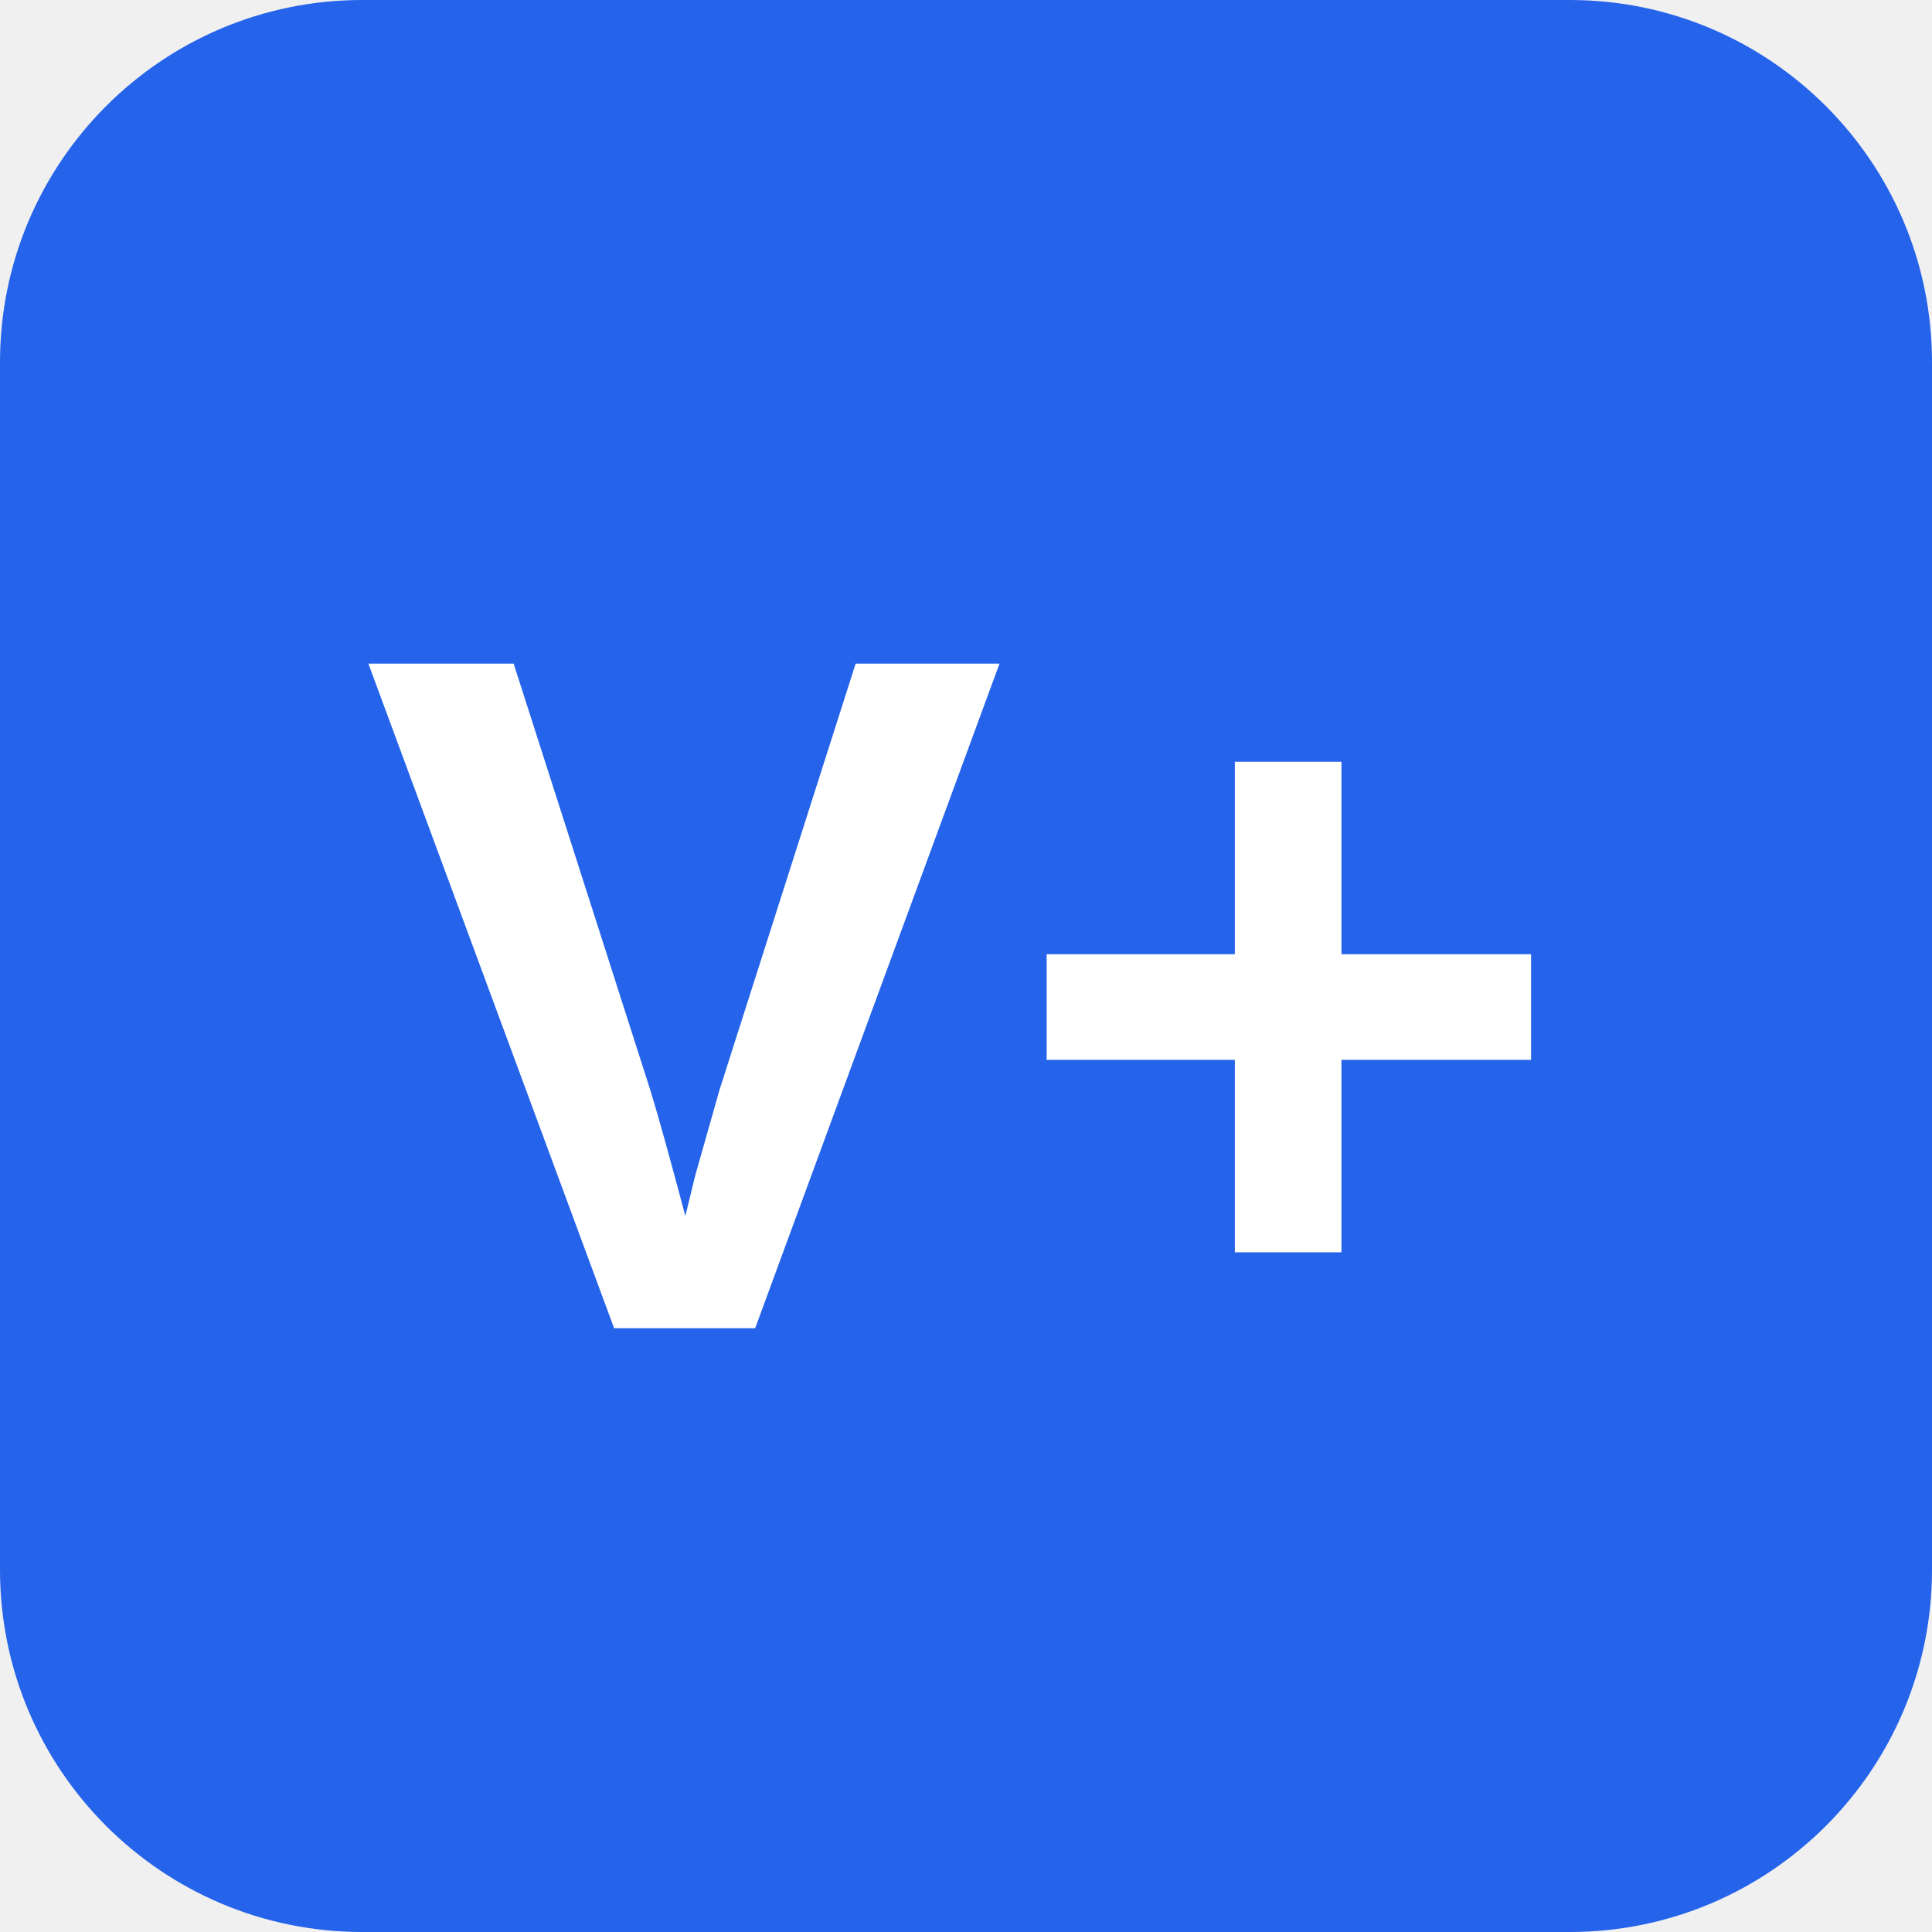
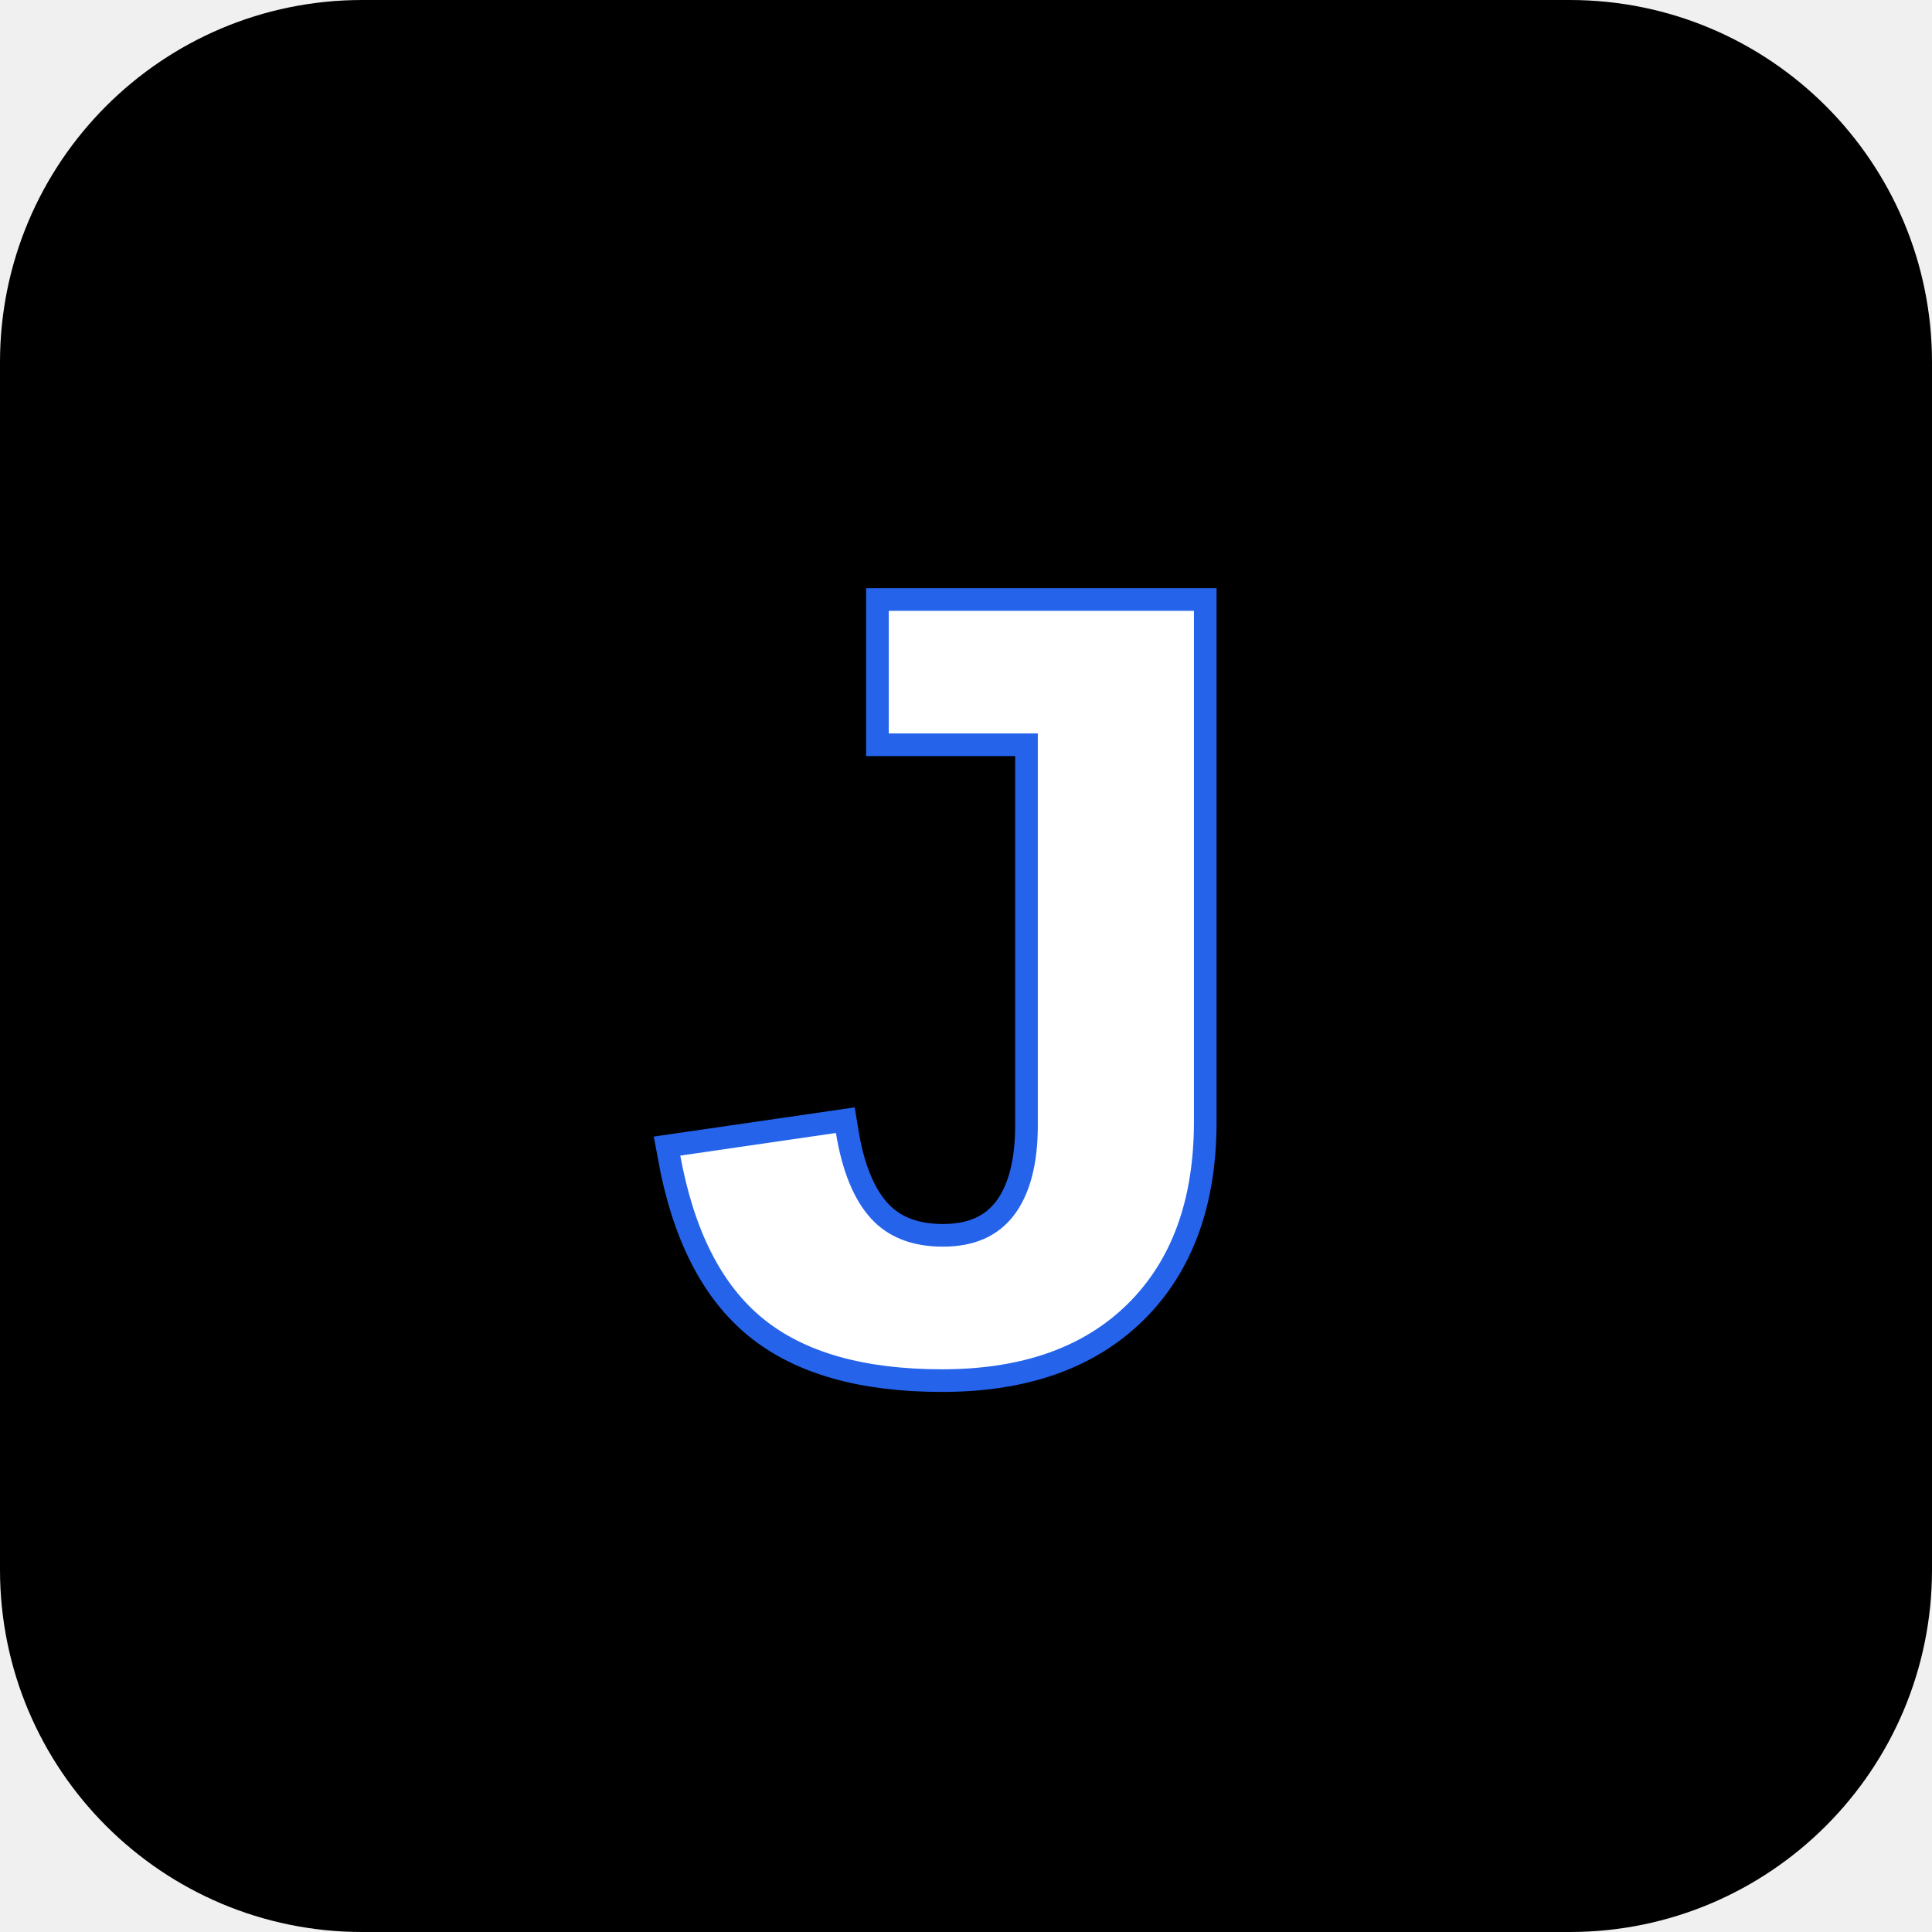
<svg xmlns="http://www.w3.org/2000/svg" viewBox="0 0 64 64">
-   <rect width="64" height="64" rx="12" fill="#2563EB" />
-   <text x="32" y="44" font-family="Arial, sans-serif" font-size="32" font-weight="bold" fill="white" text-anchor="middle">V+</text>
+   <rect width="64" height="64" rx="12" fill="#000000" />
+   <text x="32" y="45" font-family="Arial, sans-serif" font-size="36" font-weight="bold" fill="white" text-anchor="middle" stroke="#2563EB" stroke-width="1.5" paint-order="stroke fill">
+     J
+   </text>
</svg>
